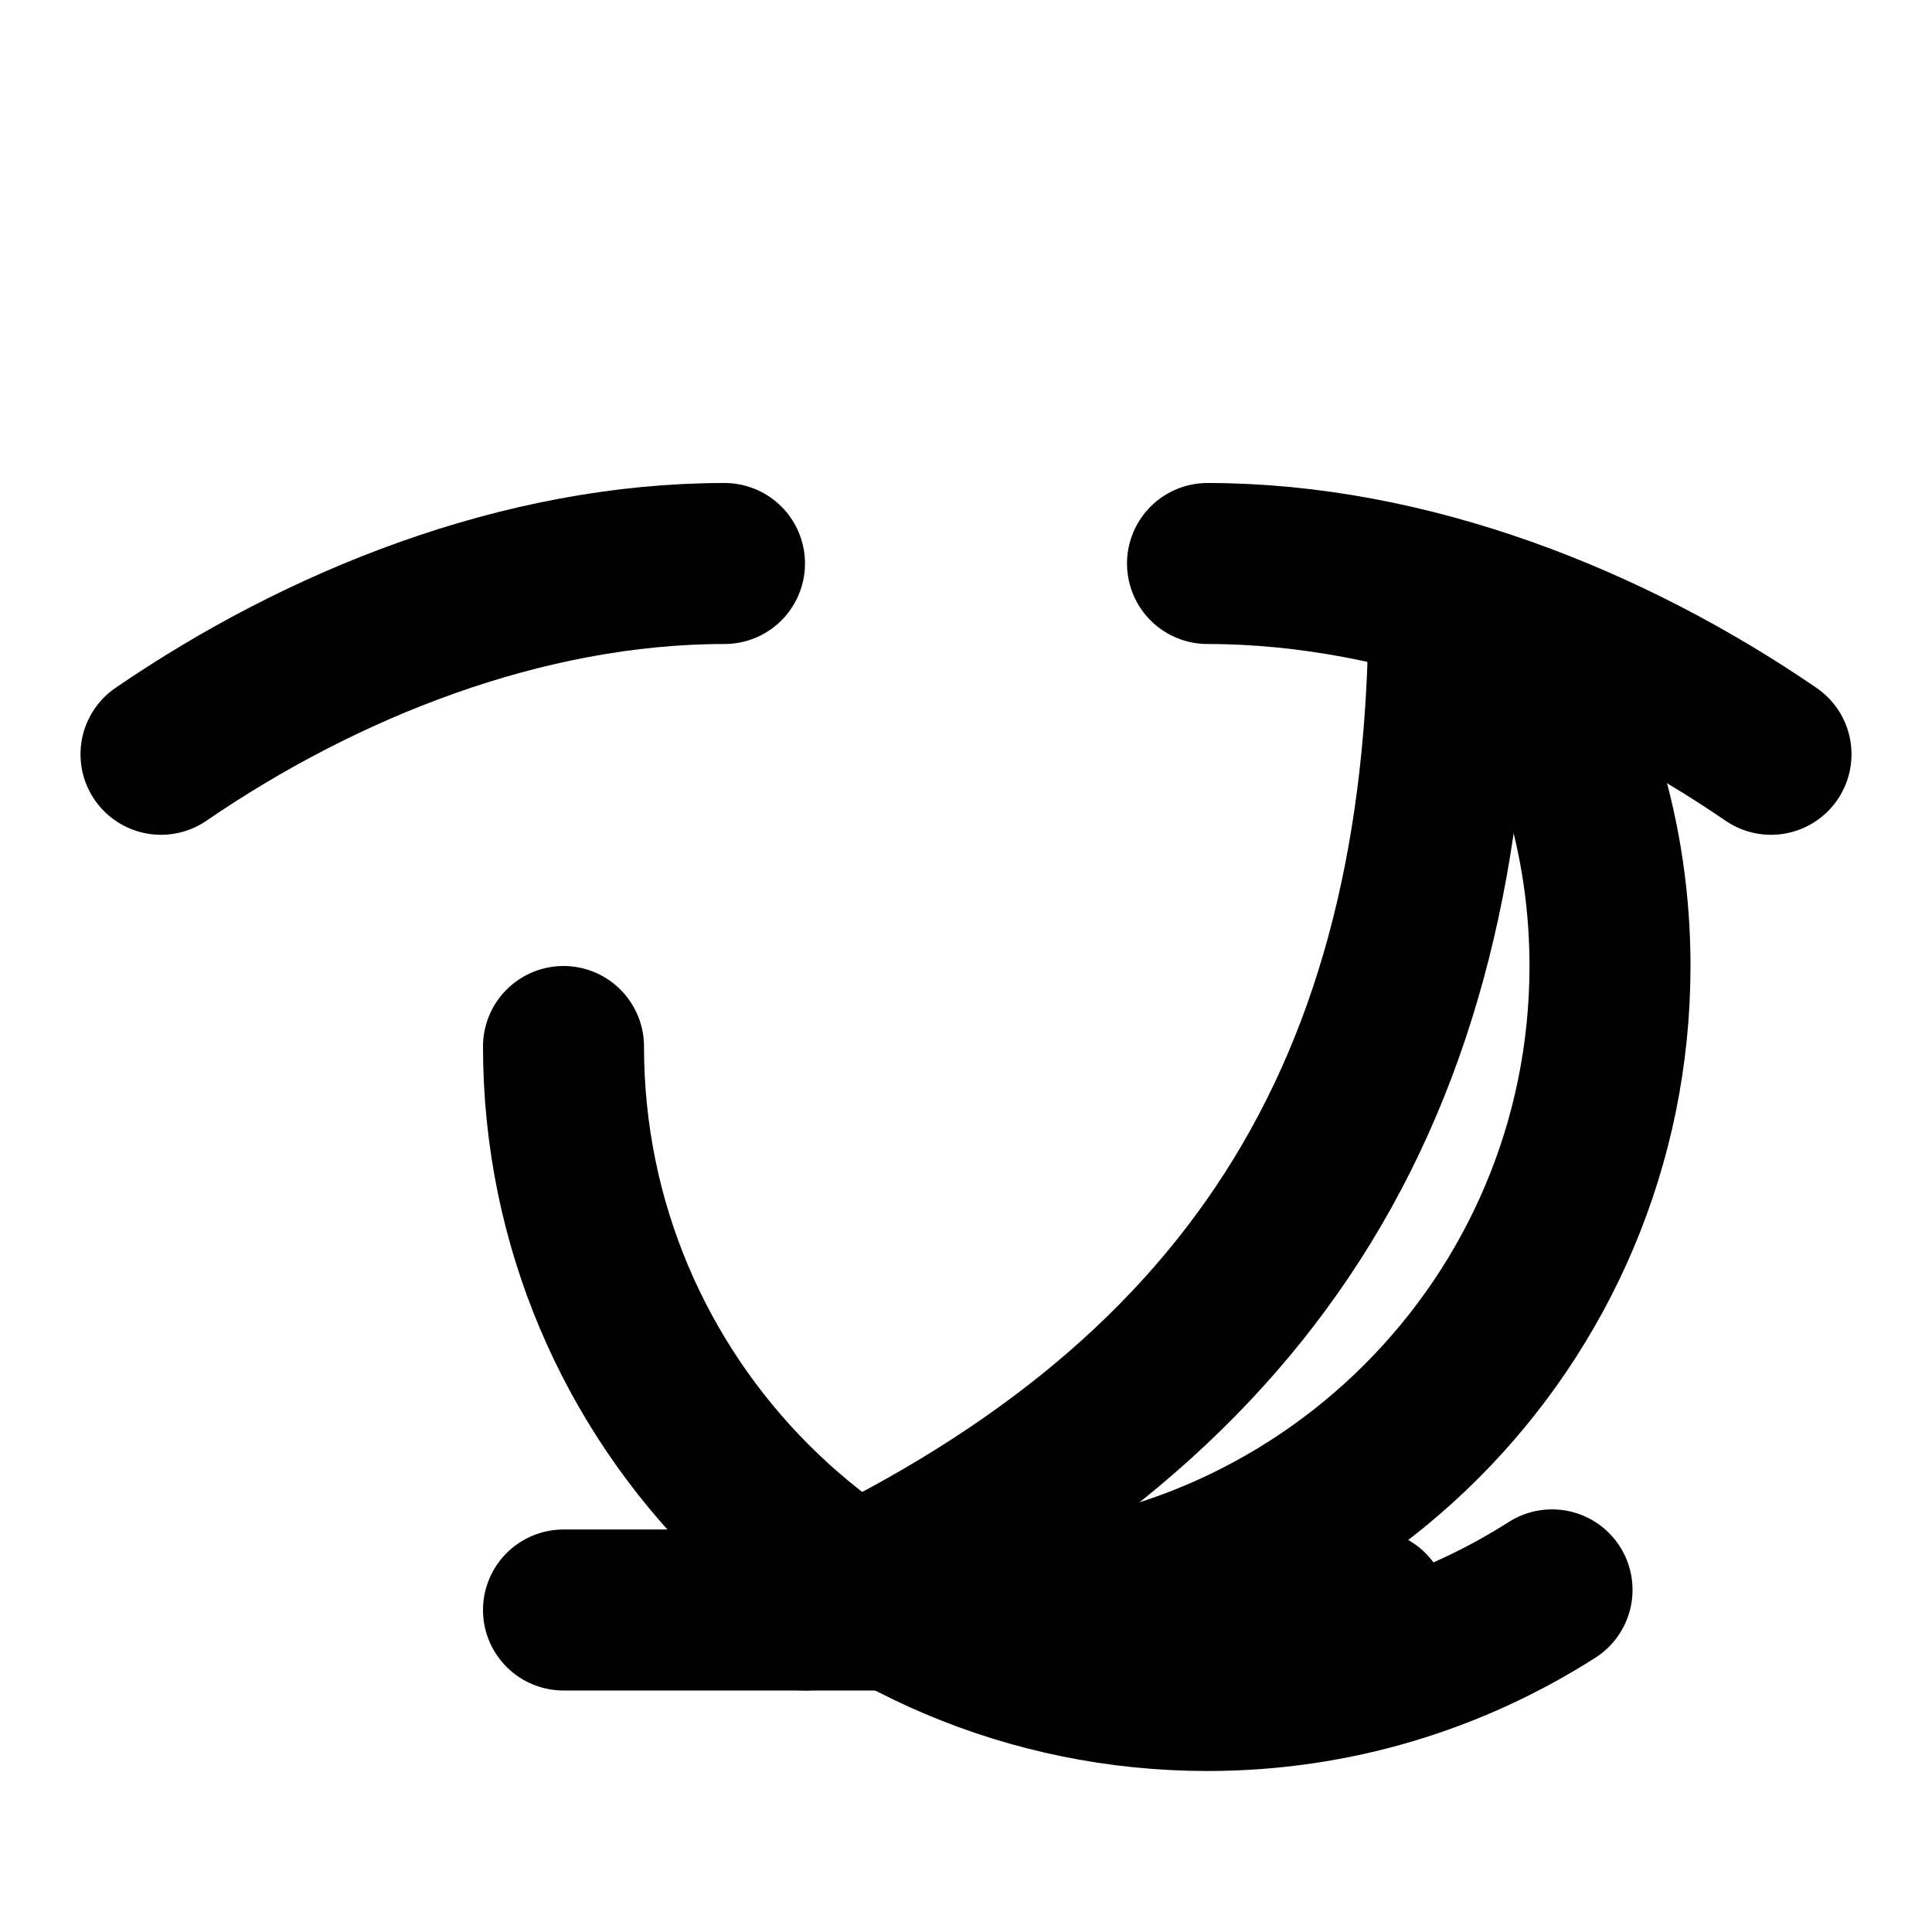
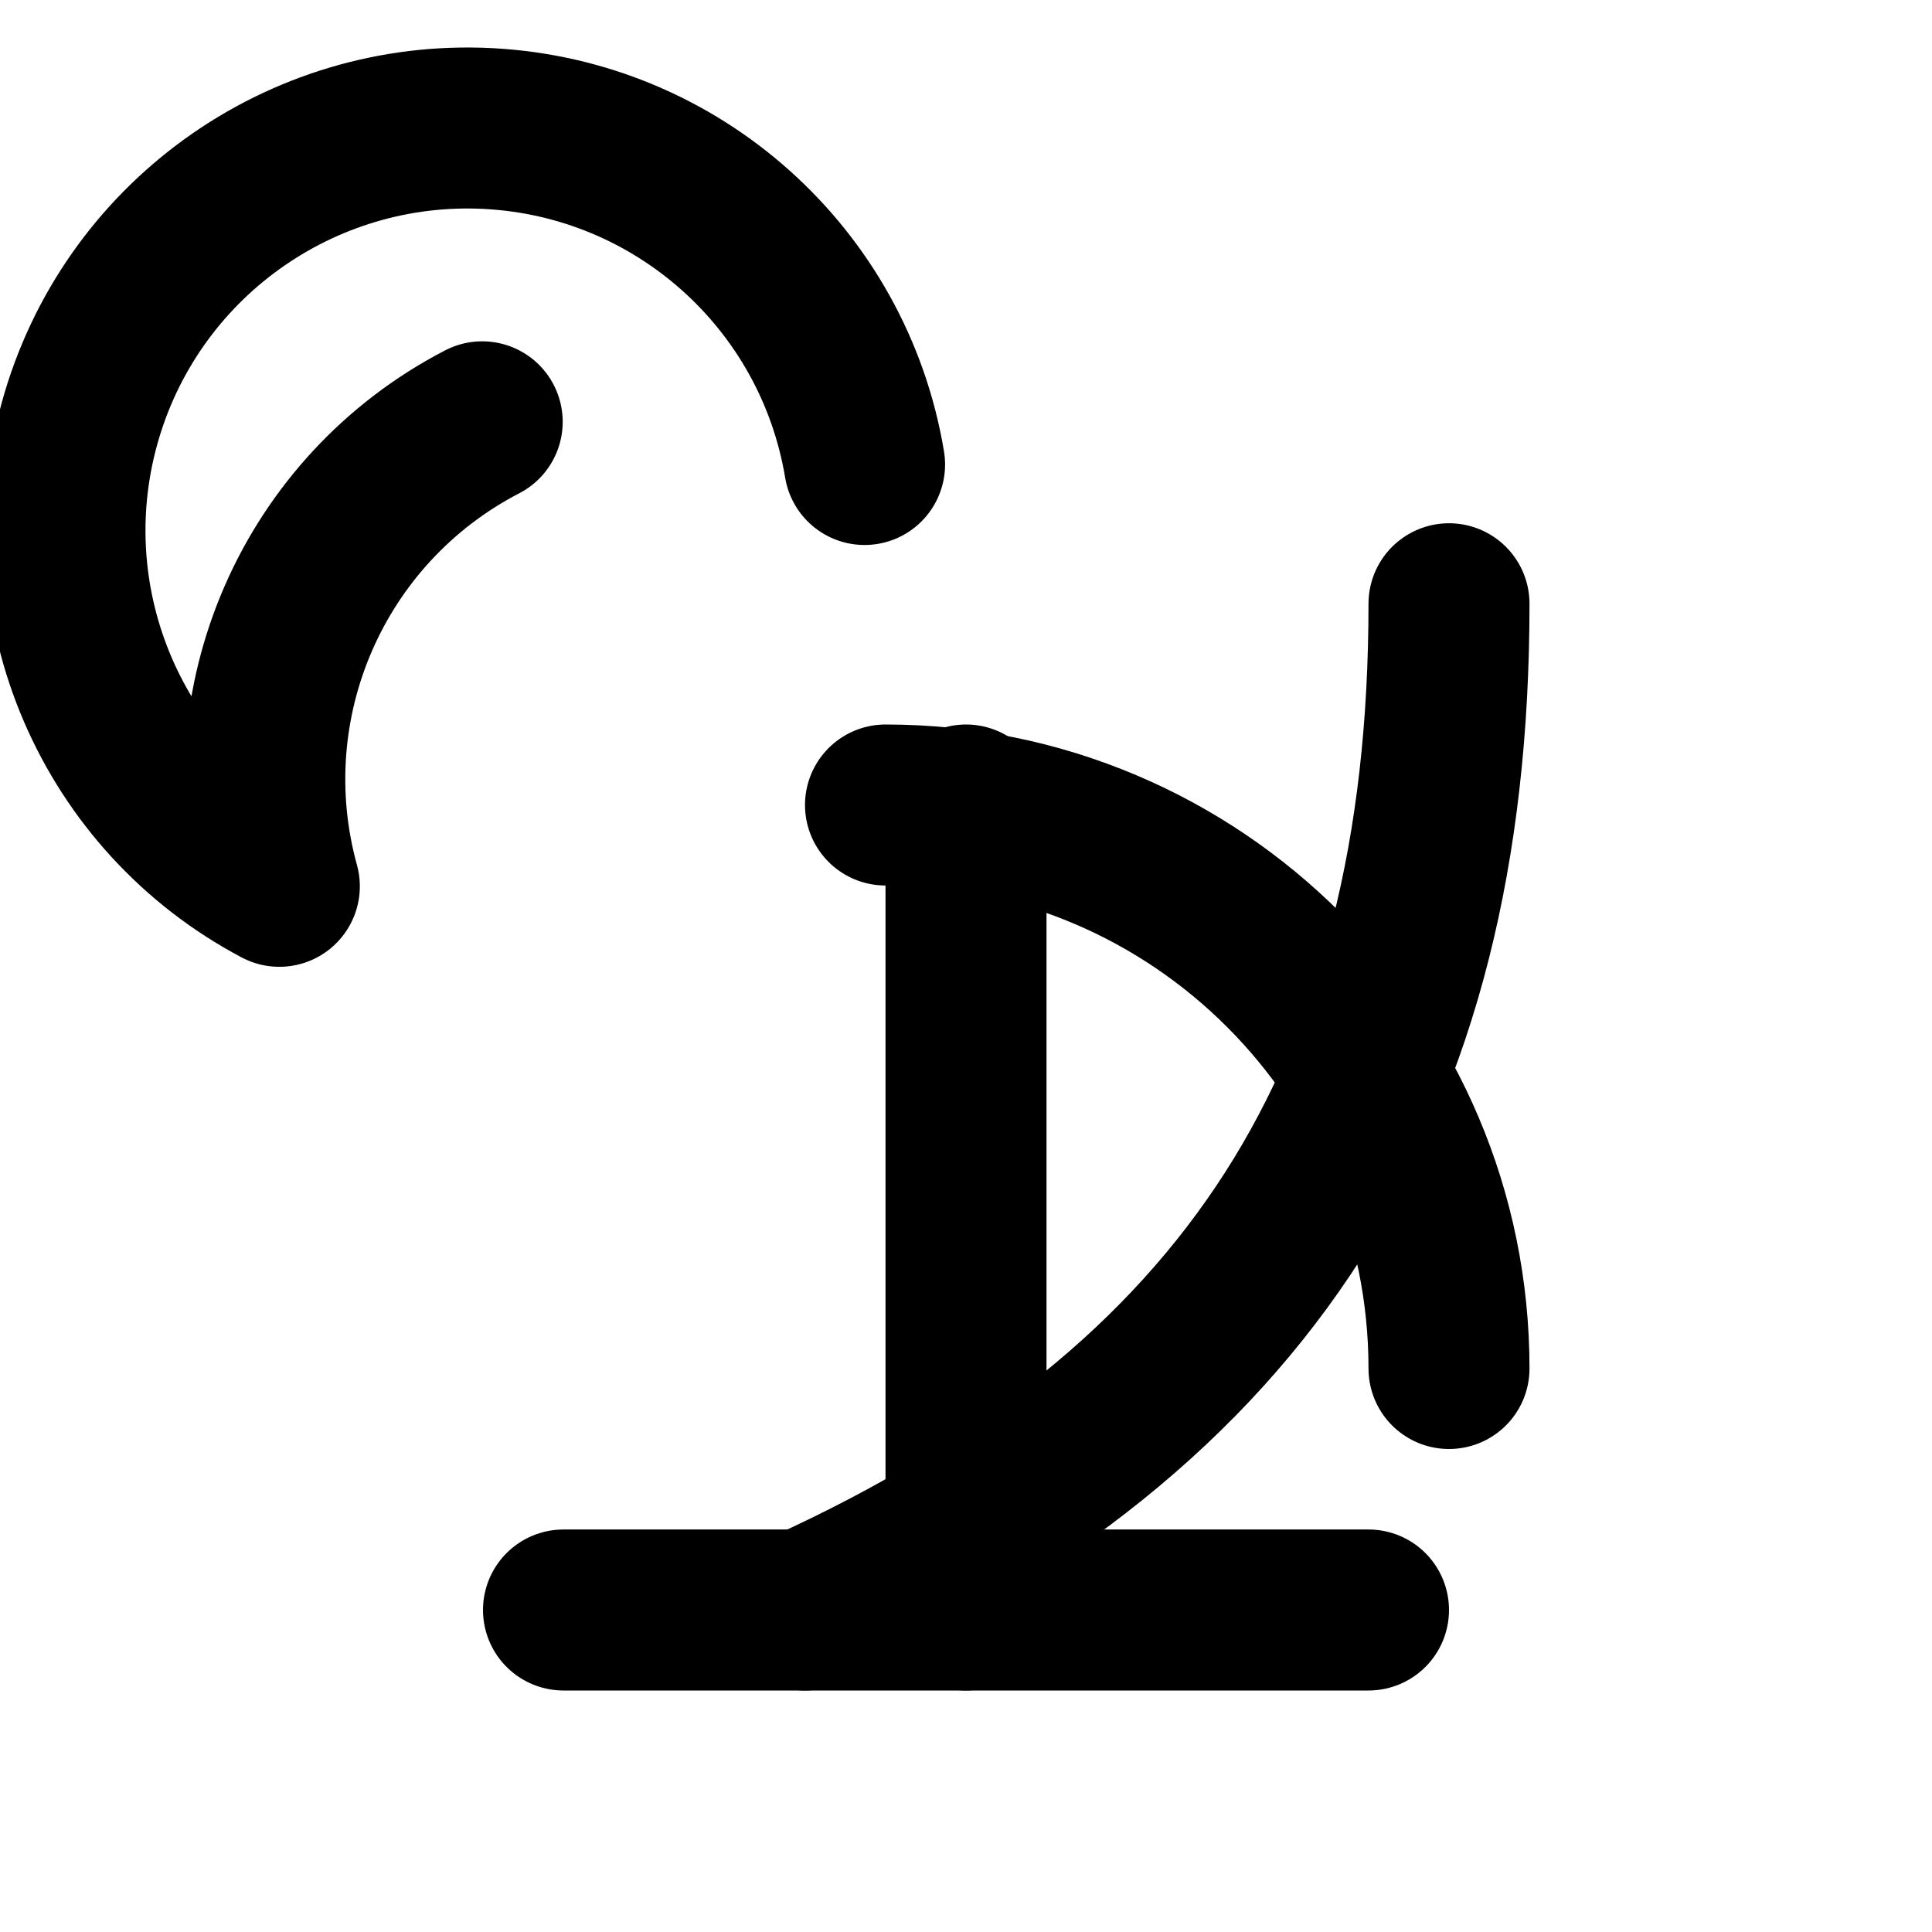
- <svg xmlns="http://www.w3.org/2000/svg" width="24" height="24" viewBox="0 0 24 24" fill="none" stroke="currentColor" stroke-width="2" stroke-linecap="round" stroke-linejoin="round">
+ <svg xmlns="http://www.w3.org/2000/svg" width="24" height="24" viewBox="0 0 24 24" fill="none" stroke="currentColor" stroke-width="2" stroke-linecap="round" stroke-linejoin="round" class="lucide lucide-sprout">
  <path d="M7 20h10" />
  <path d="M10 20c5.5-2.5 8-6.4 8-12.5" />
-   <path d="M12 20c4.42 0 8-3.58 8-8 0-1.58-.46-3.04-1.25-4.28" />
-   <path d="M7 13c0 4.42 3.58 8 8 8 1.58 0 3.04-.46 4.28-1.25" />
-   <path d="M2 9.37c2-1.37 4.5-2.37 7-2.37" />
-   <path d="M22 9.37c-2-1.37-4.5-2.37-7-2.37" />
+   <path d="M5.99 5.24a5 5 0 0 0-2.52 5.77 5 5 0 1 1 7.27-5.24" />
+   <path d="M11 10a7 7 0 0 1 7 7" />
+   <path d="M12 20V10" />
</svg>
